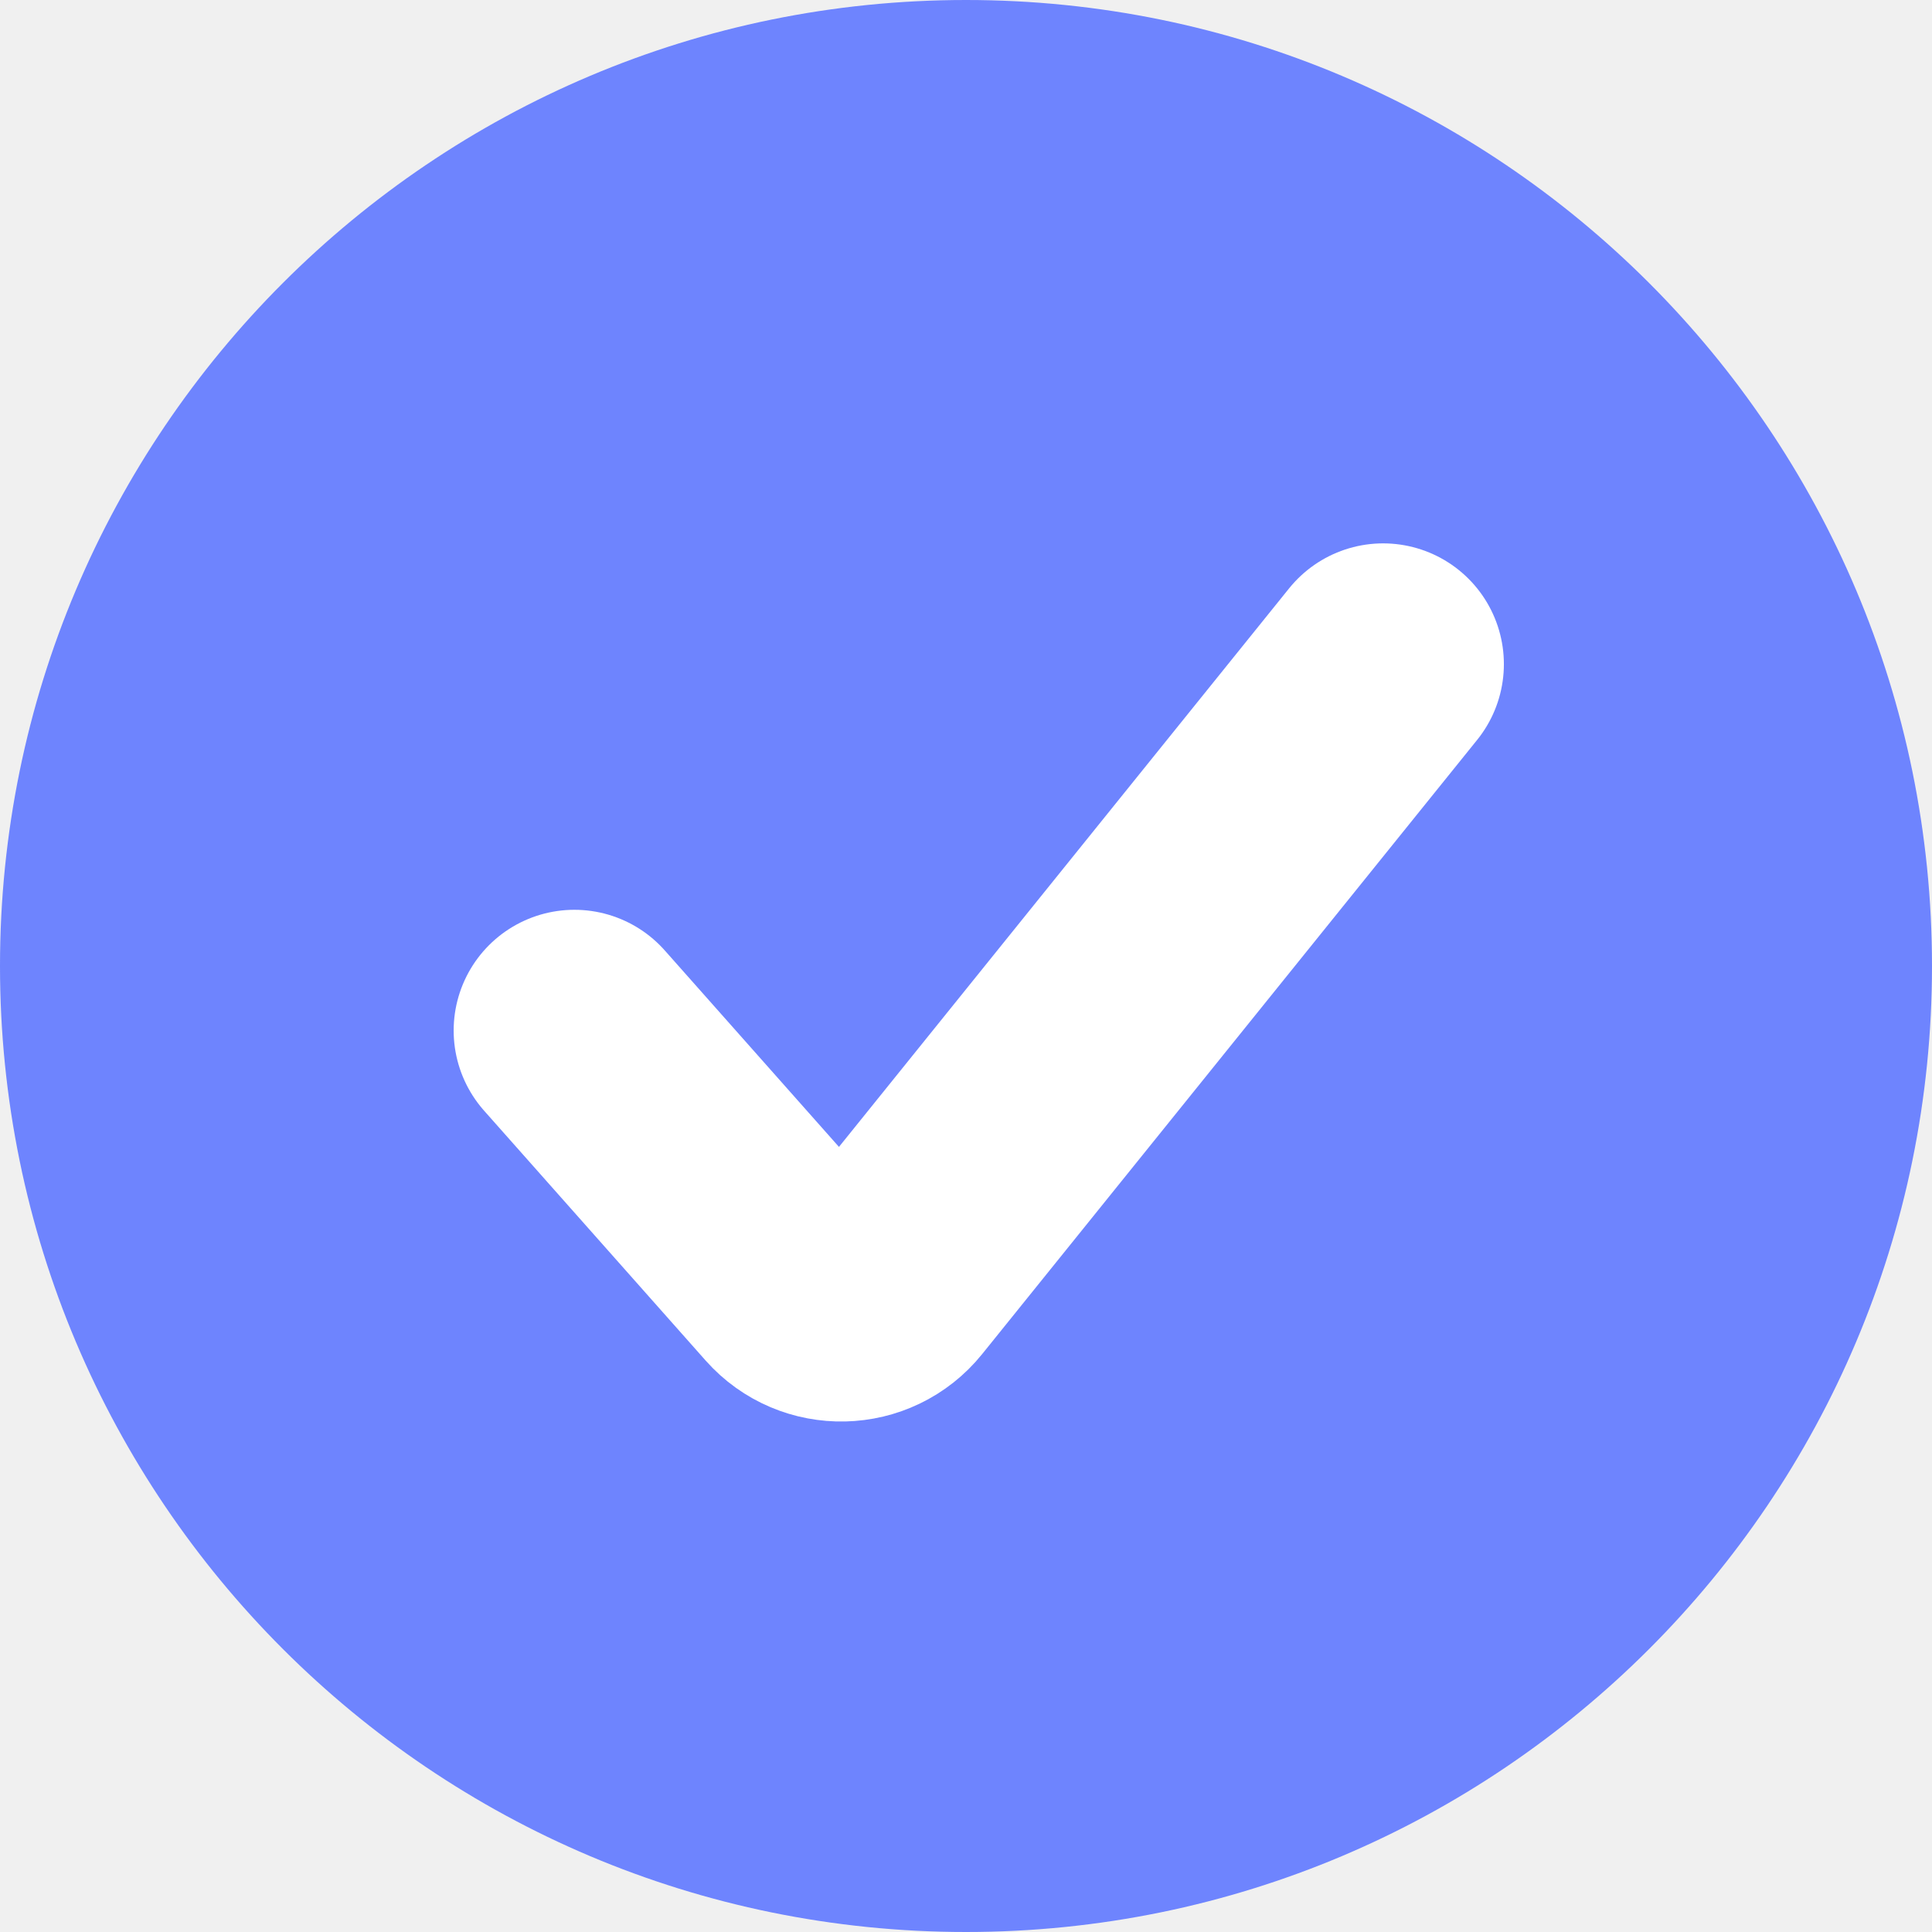
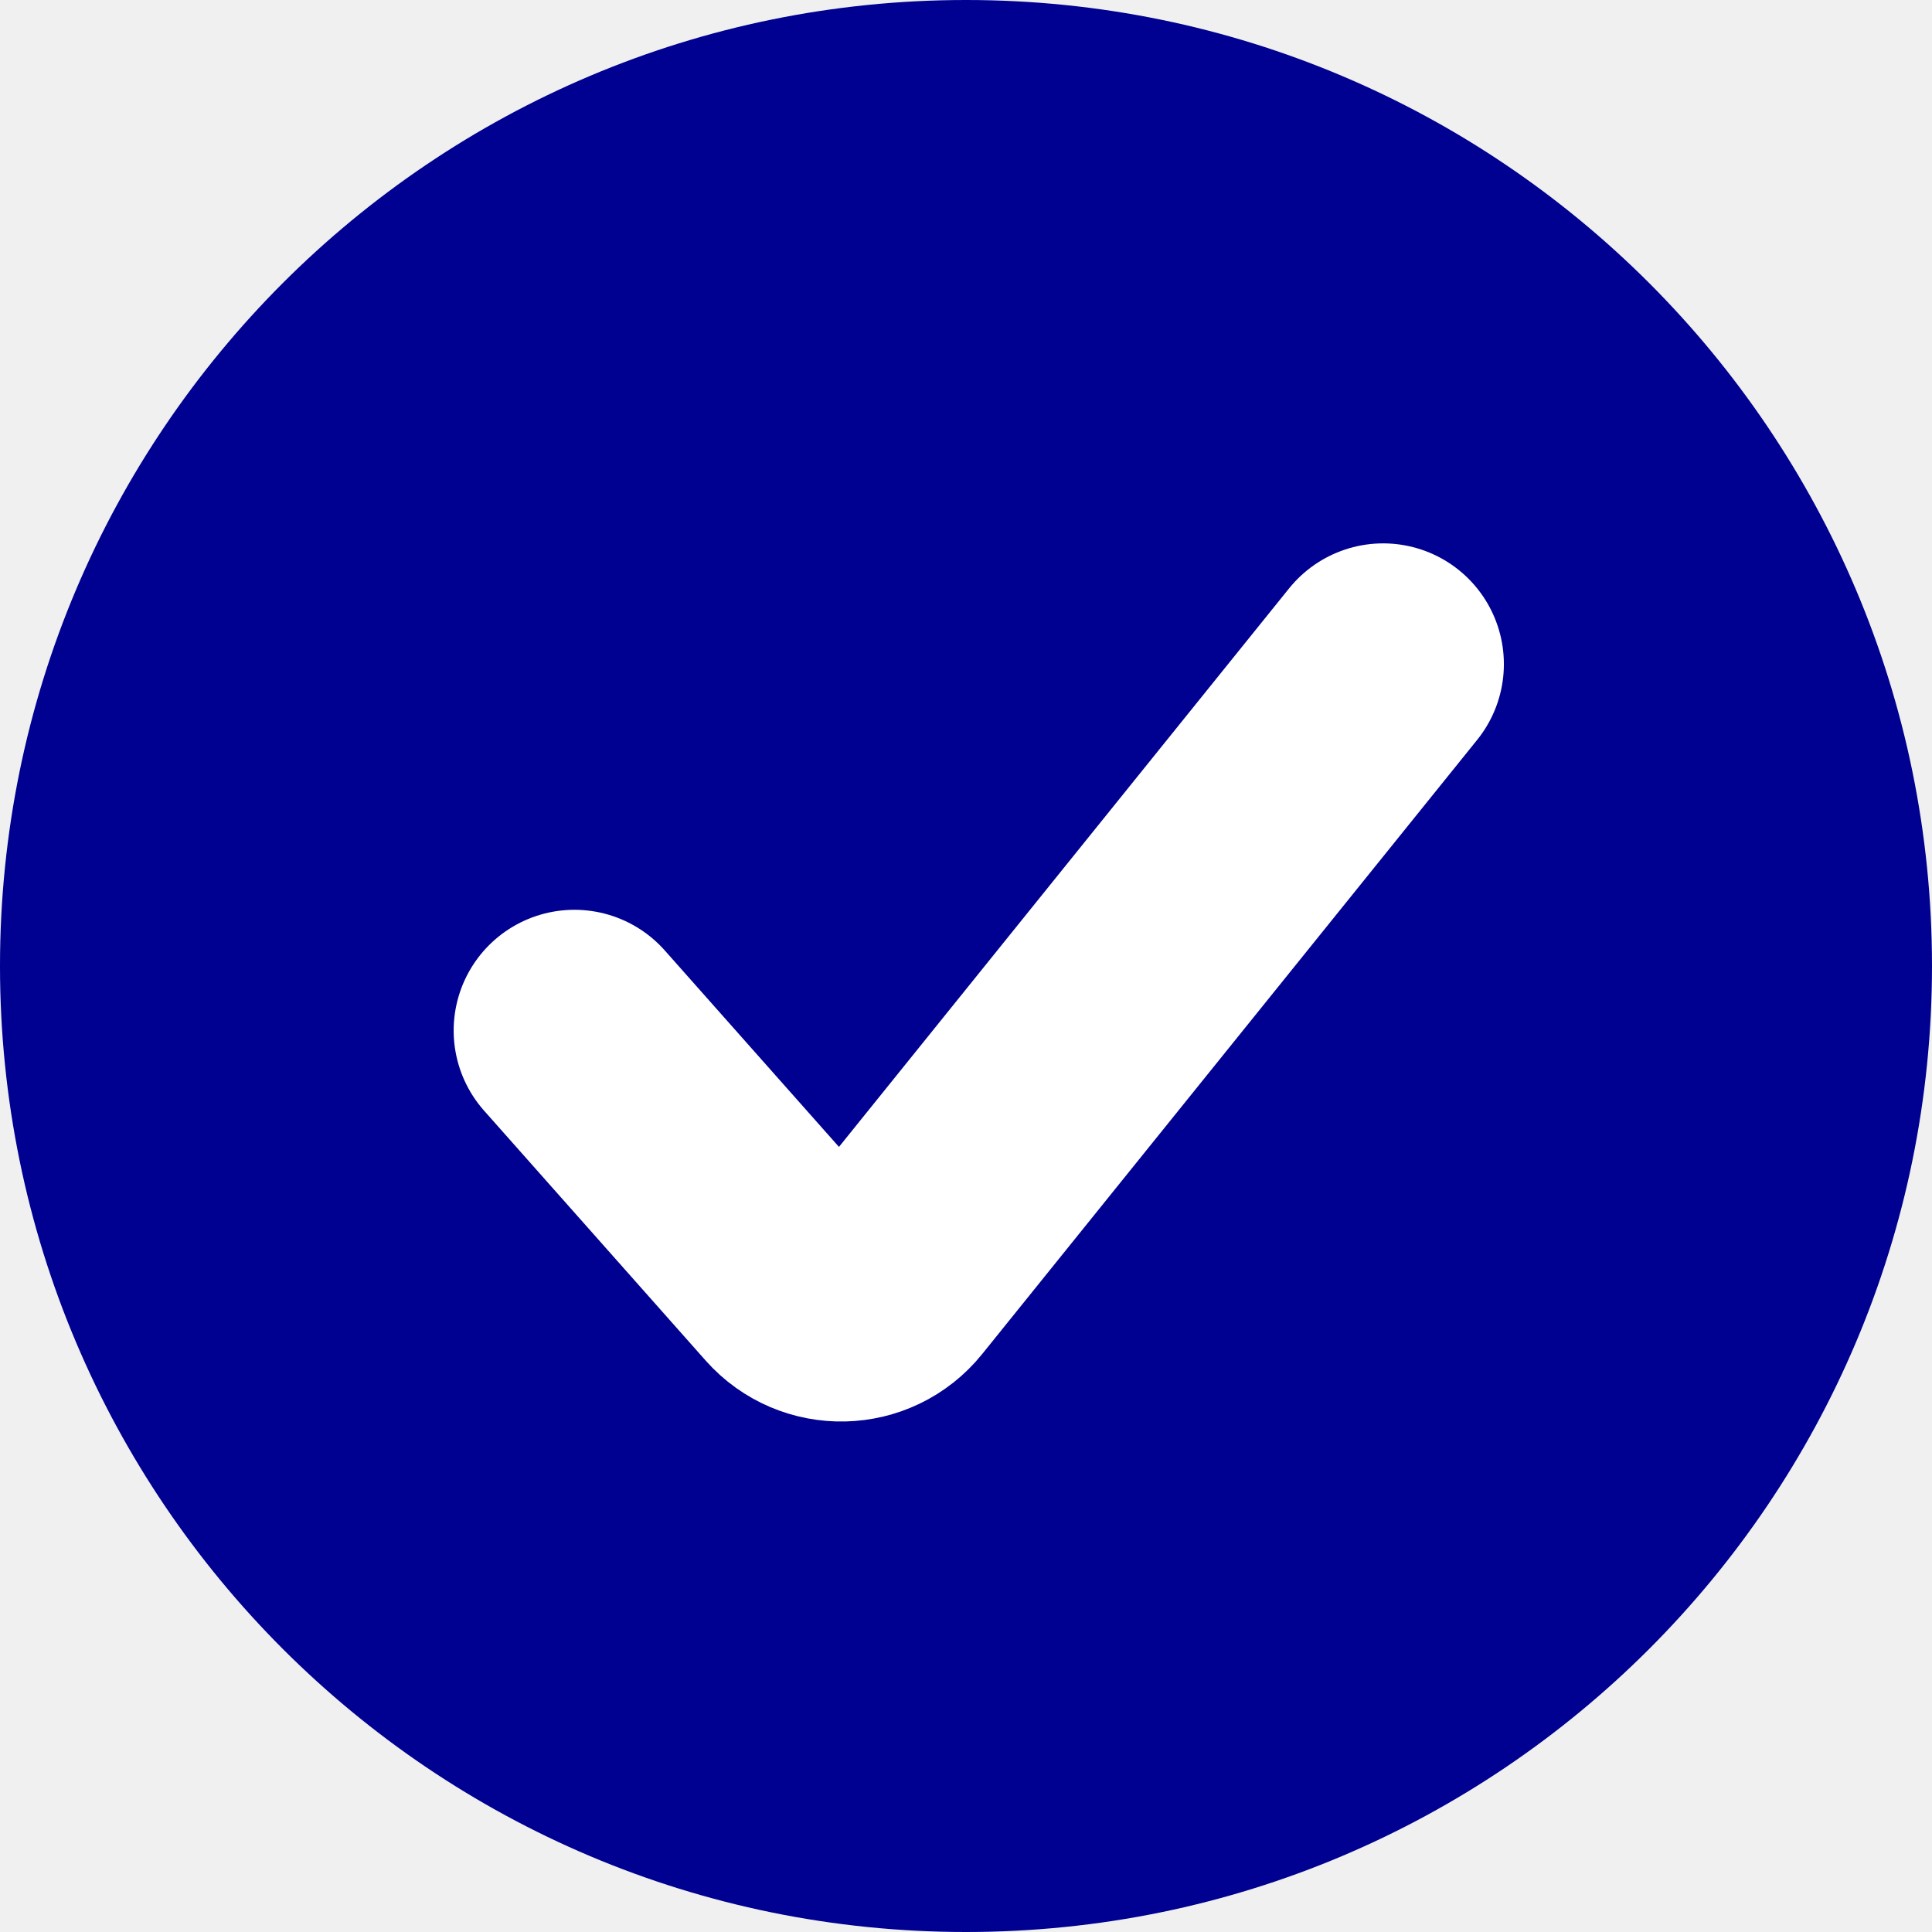
<svg xmlns="http://www.w3.org/2000/svg" width="32" height="32" viewBox="0 0 32 32" fill="none">
-   <circle cx="16" cy="16" r="16" fill="#6E84FE" />
+   <circle cx="16" cy="16" r="16" fill="#000091" />
  <path d="M9.514 17.069L13.184 21.208C13.595 21.671 14.323 21.654 14.711 21.172L22.909 11" stroke="white" stroke-width="4" stroke-linecap="round" />
</svg>
